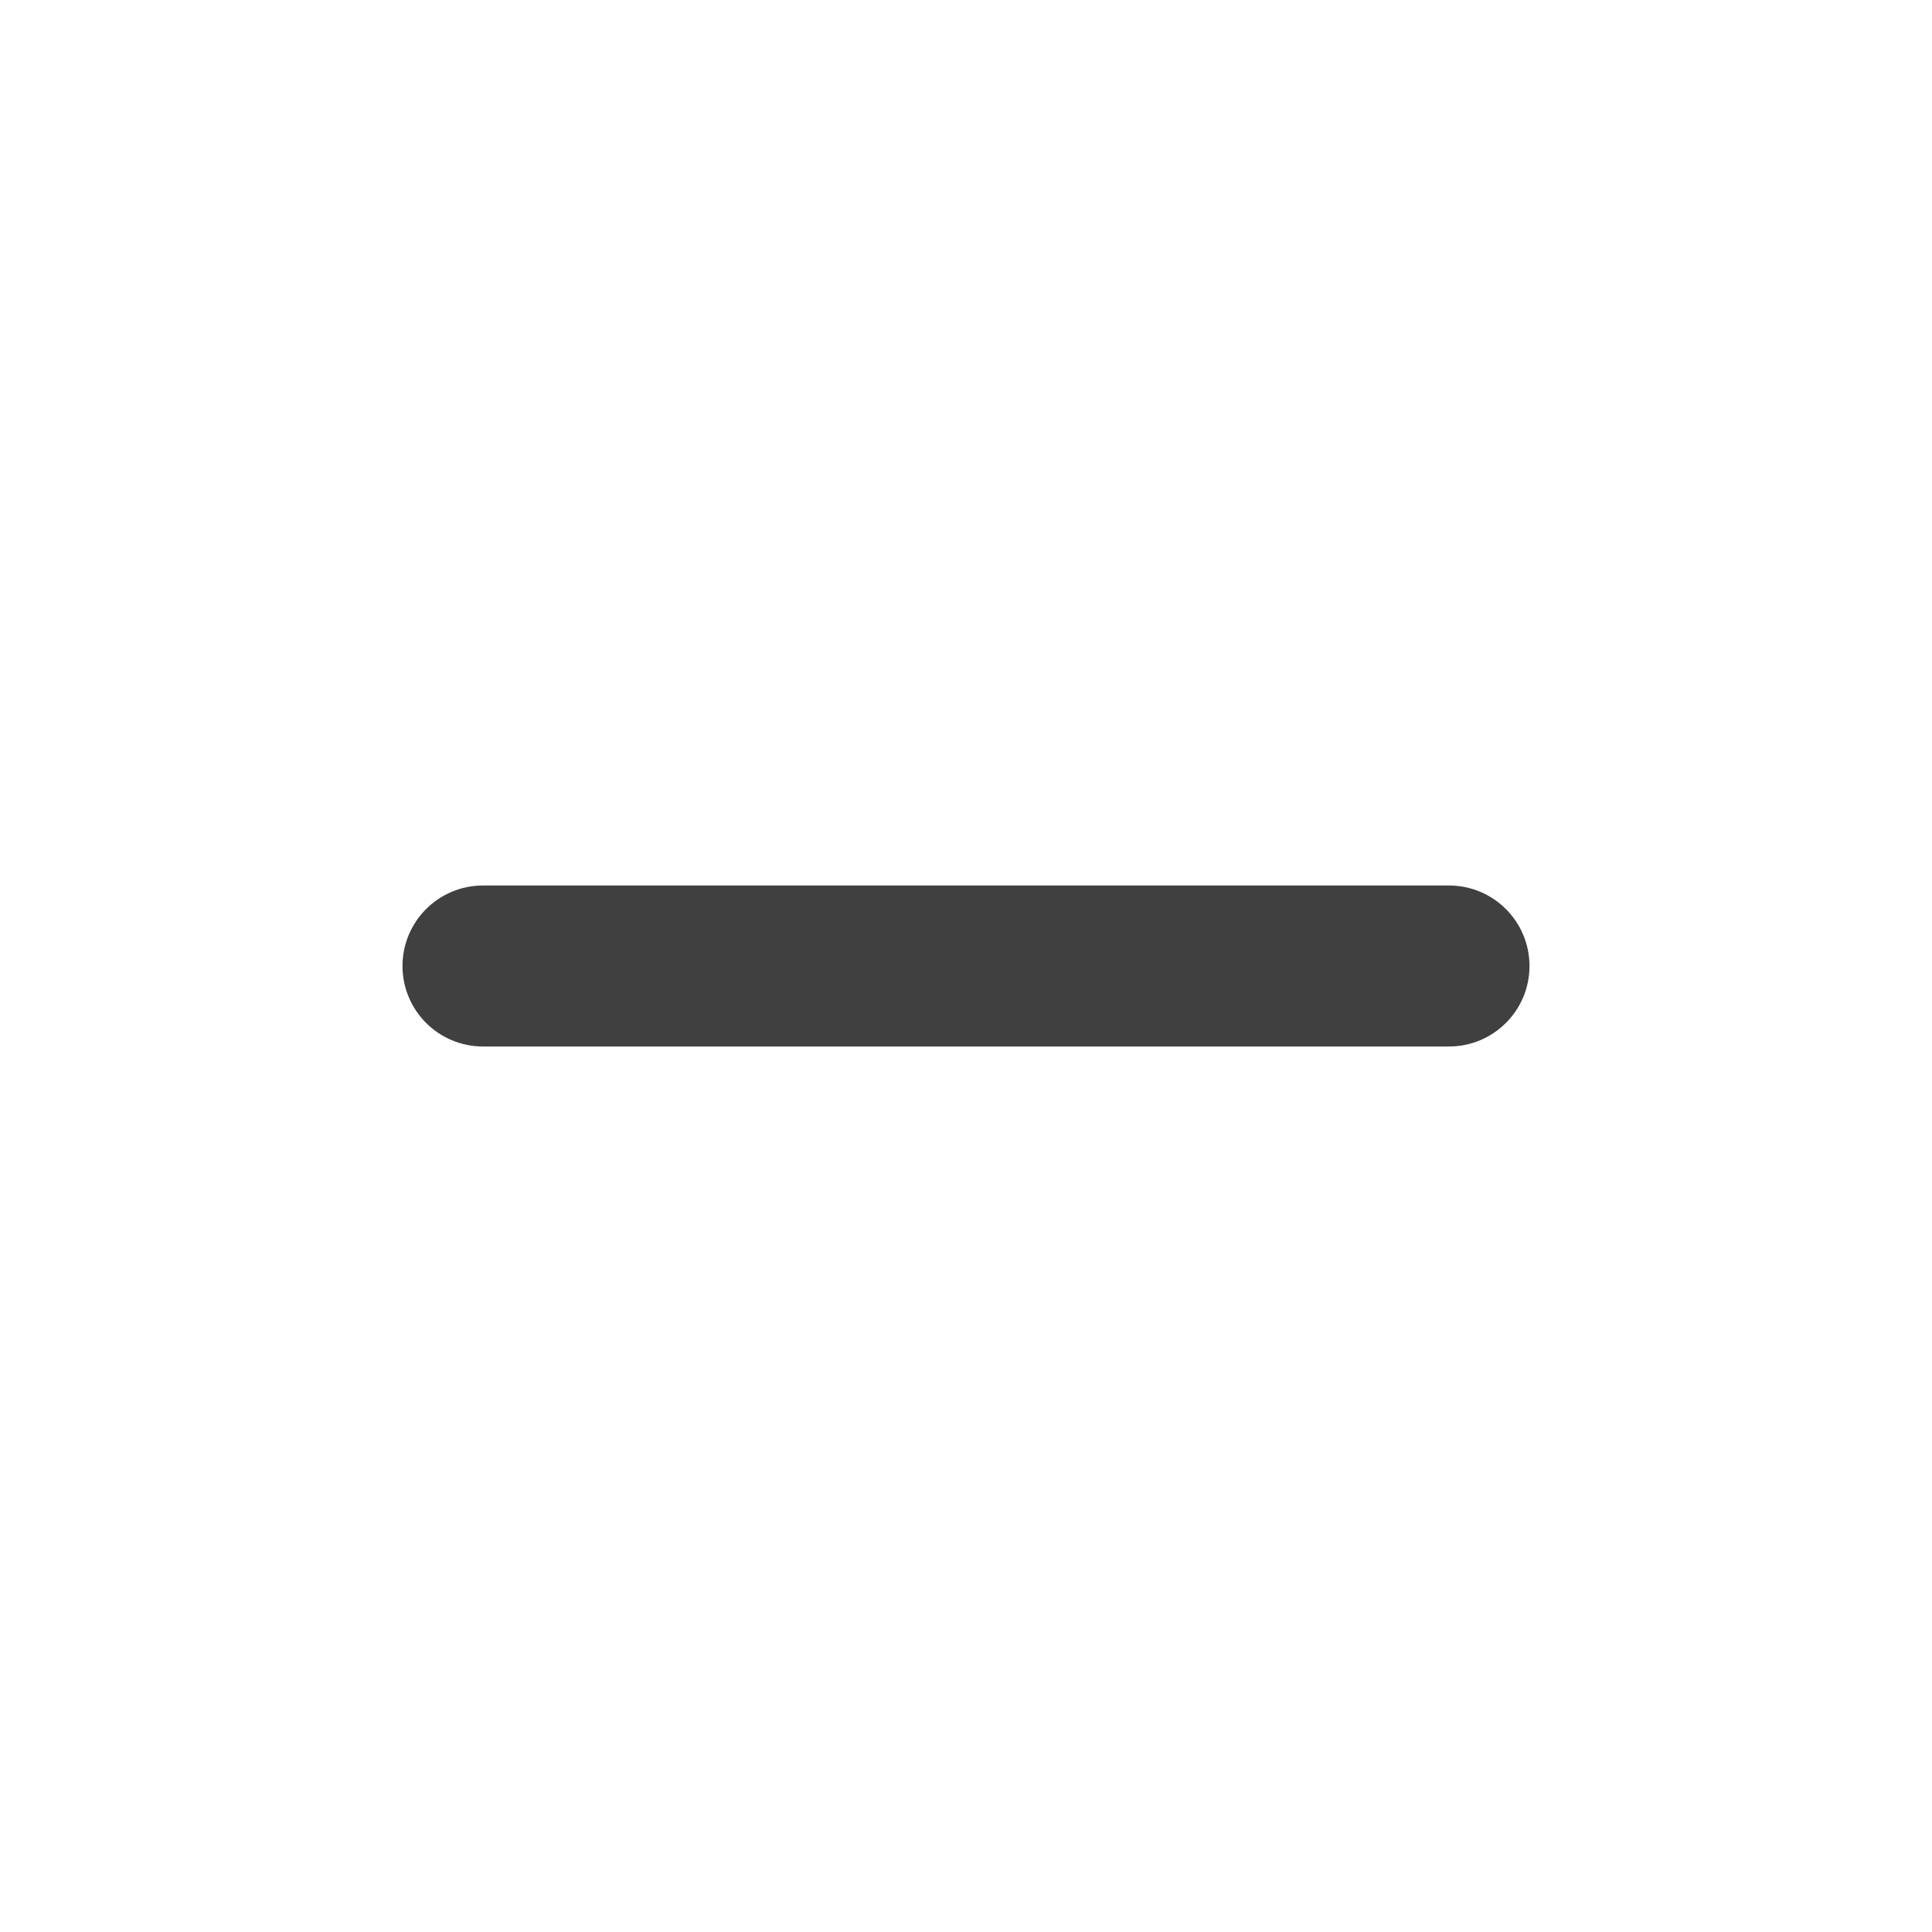
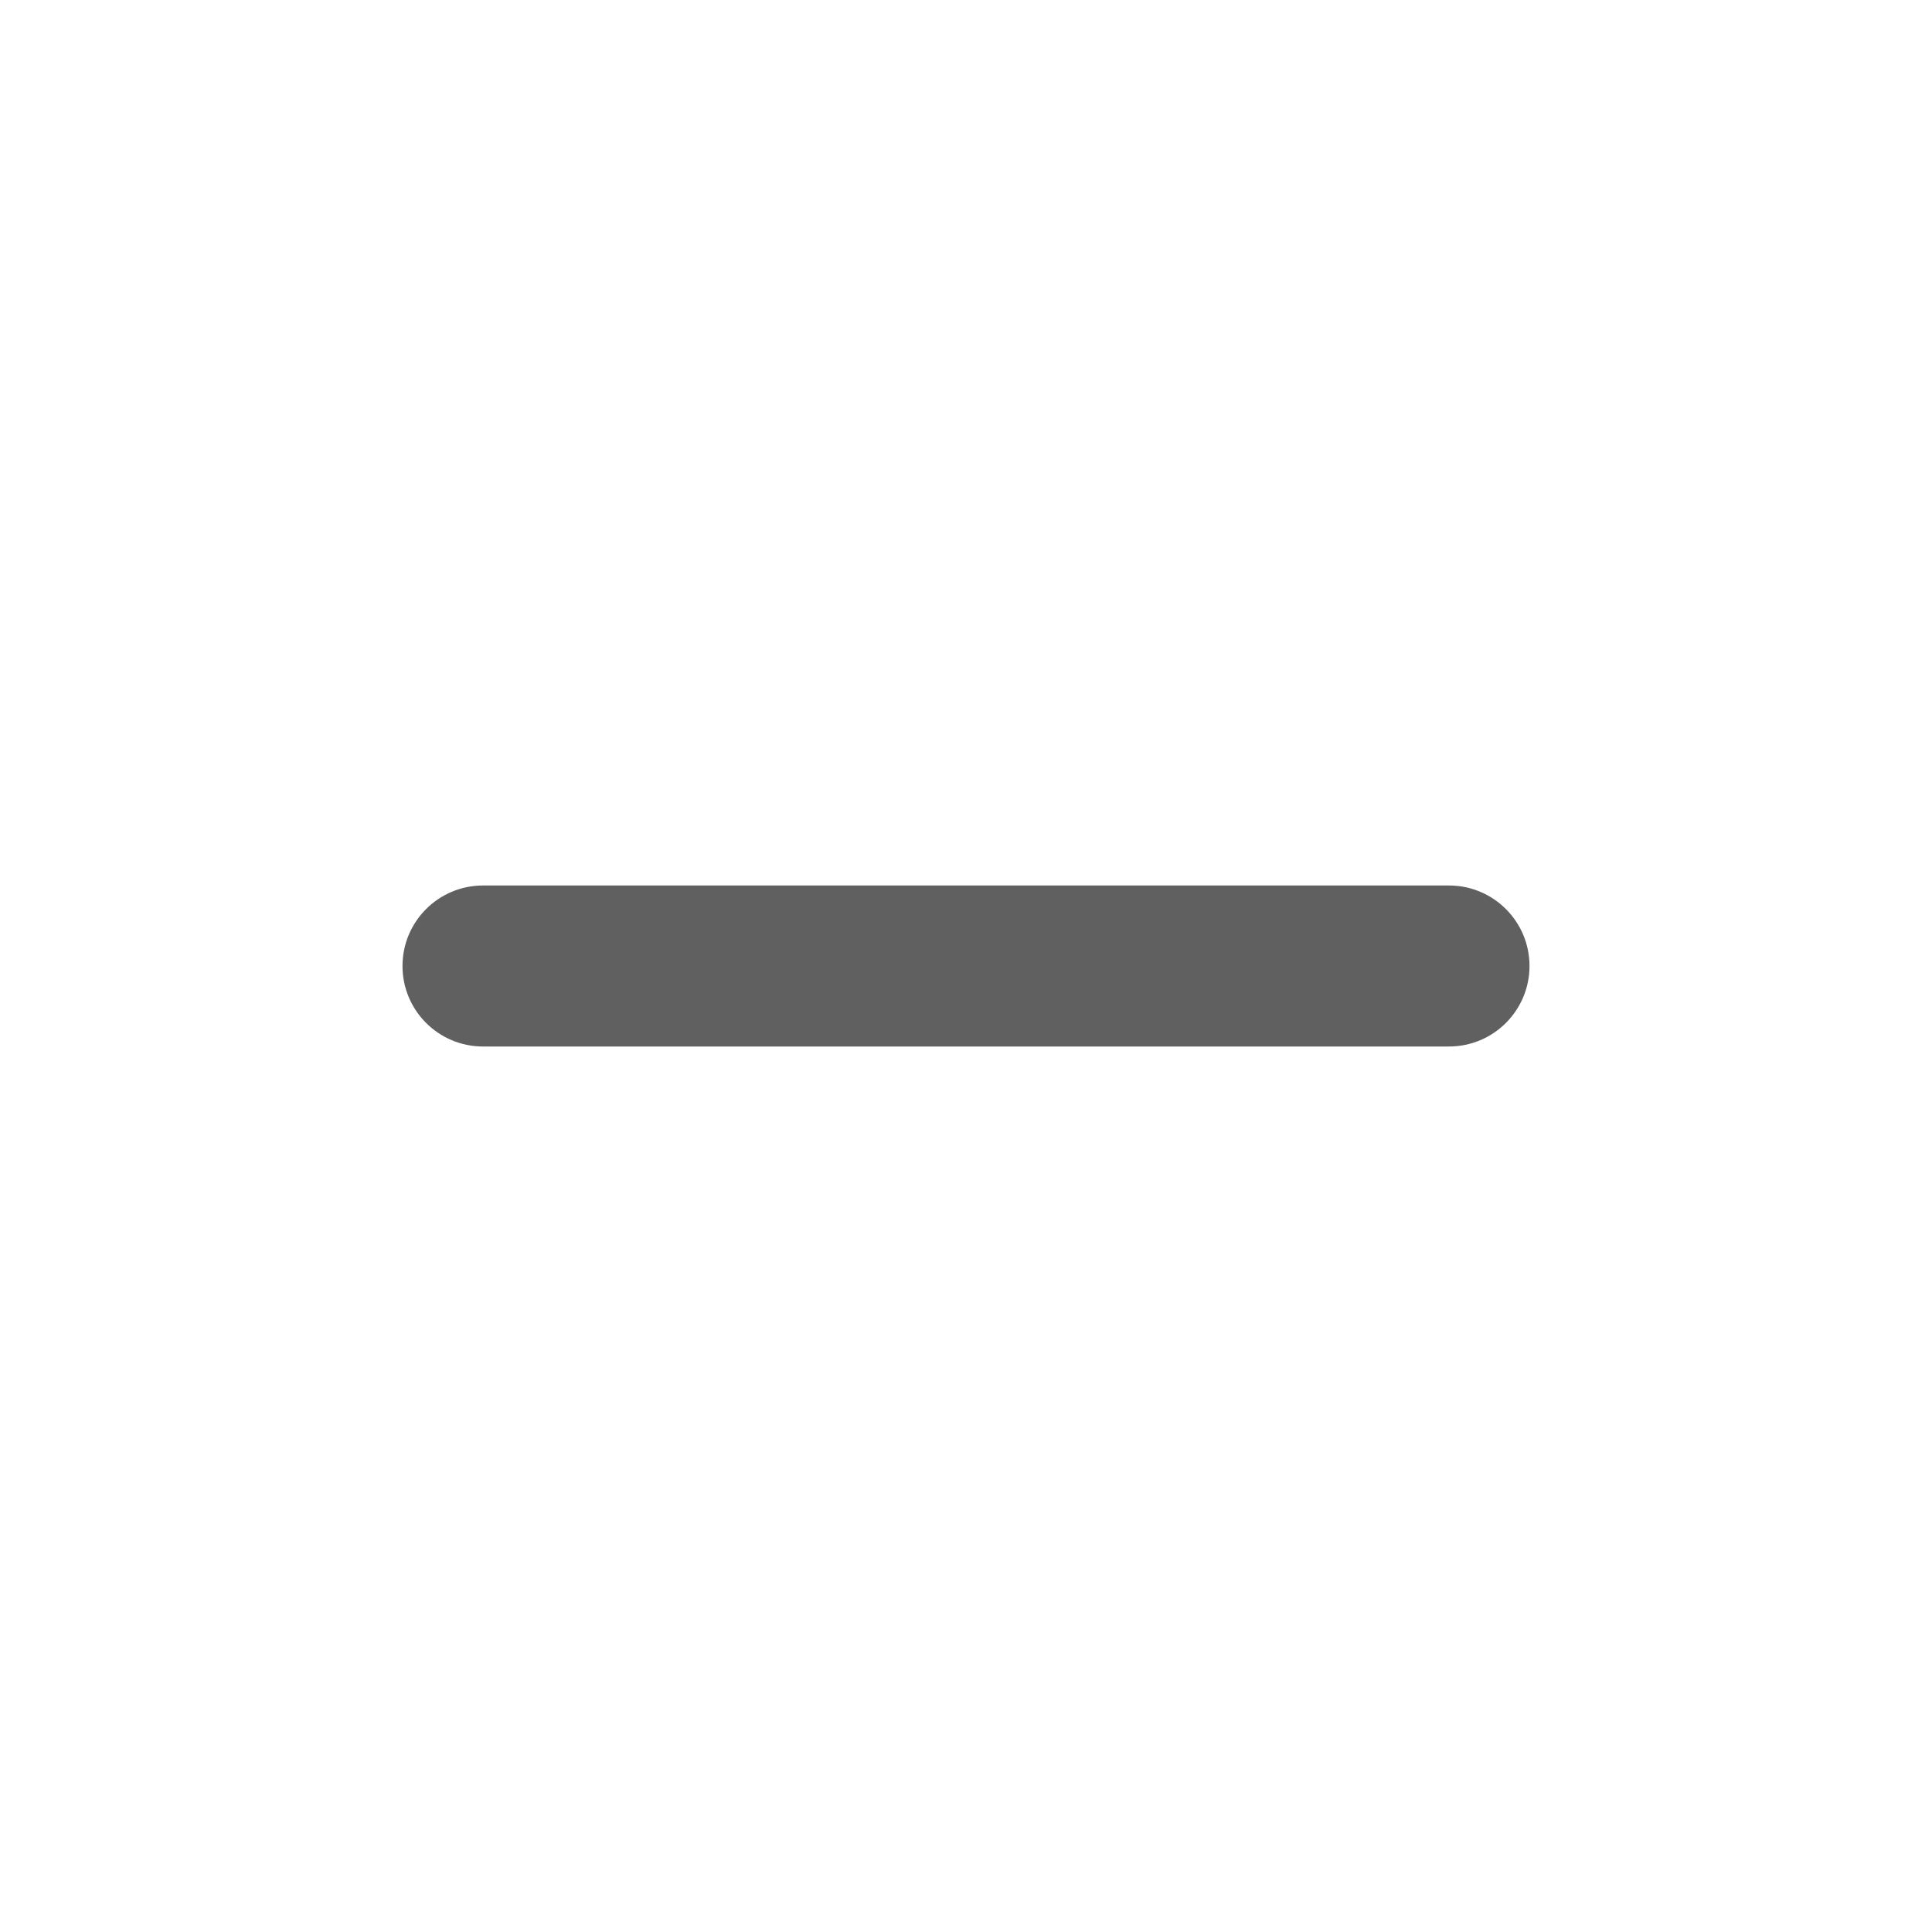
<svg xmlns="http://www.w3.org/2000/svg" width="24" height="24" viewBox="0 0 24 24">
-   <path d="m 5,12 a 1,1 135 0 1 1,-1 l 12,0 a 1,1 45 0 1 1,1 1,1 135 0 1 -1,1 H 6 A 1,1 45 0 1 5,12 Z" fill="#404040" />
+   <path d="m 5,12 a 1,1 135 0 1 1,-1 l 12,0 a 1,1 45 0 1 1,1 1,1 135 0 1 -1,1 H 6 A 1,1 45 0 1 5,12 Z" fill="#606060" />
</svg>
